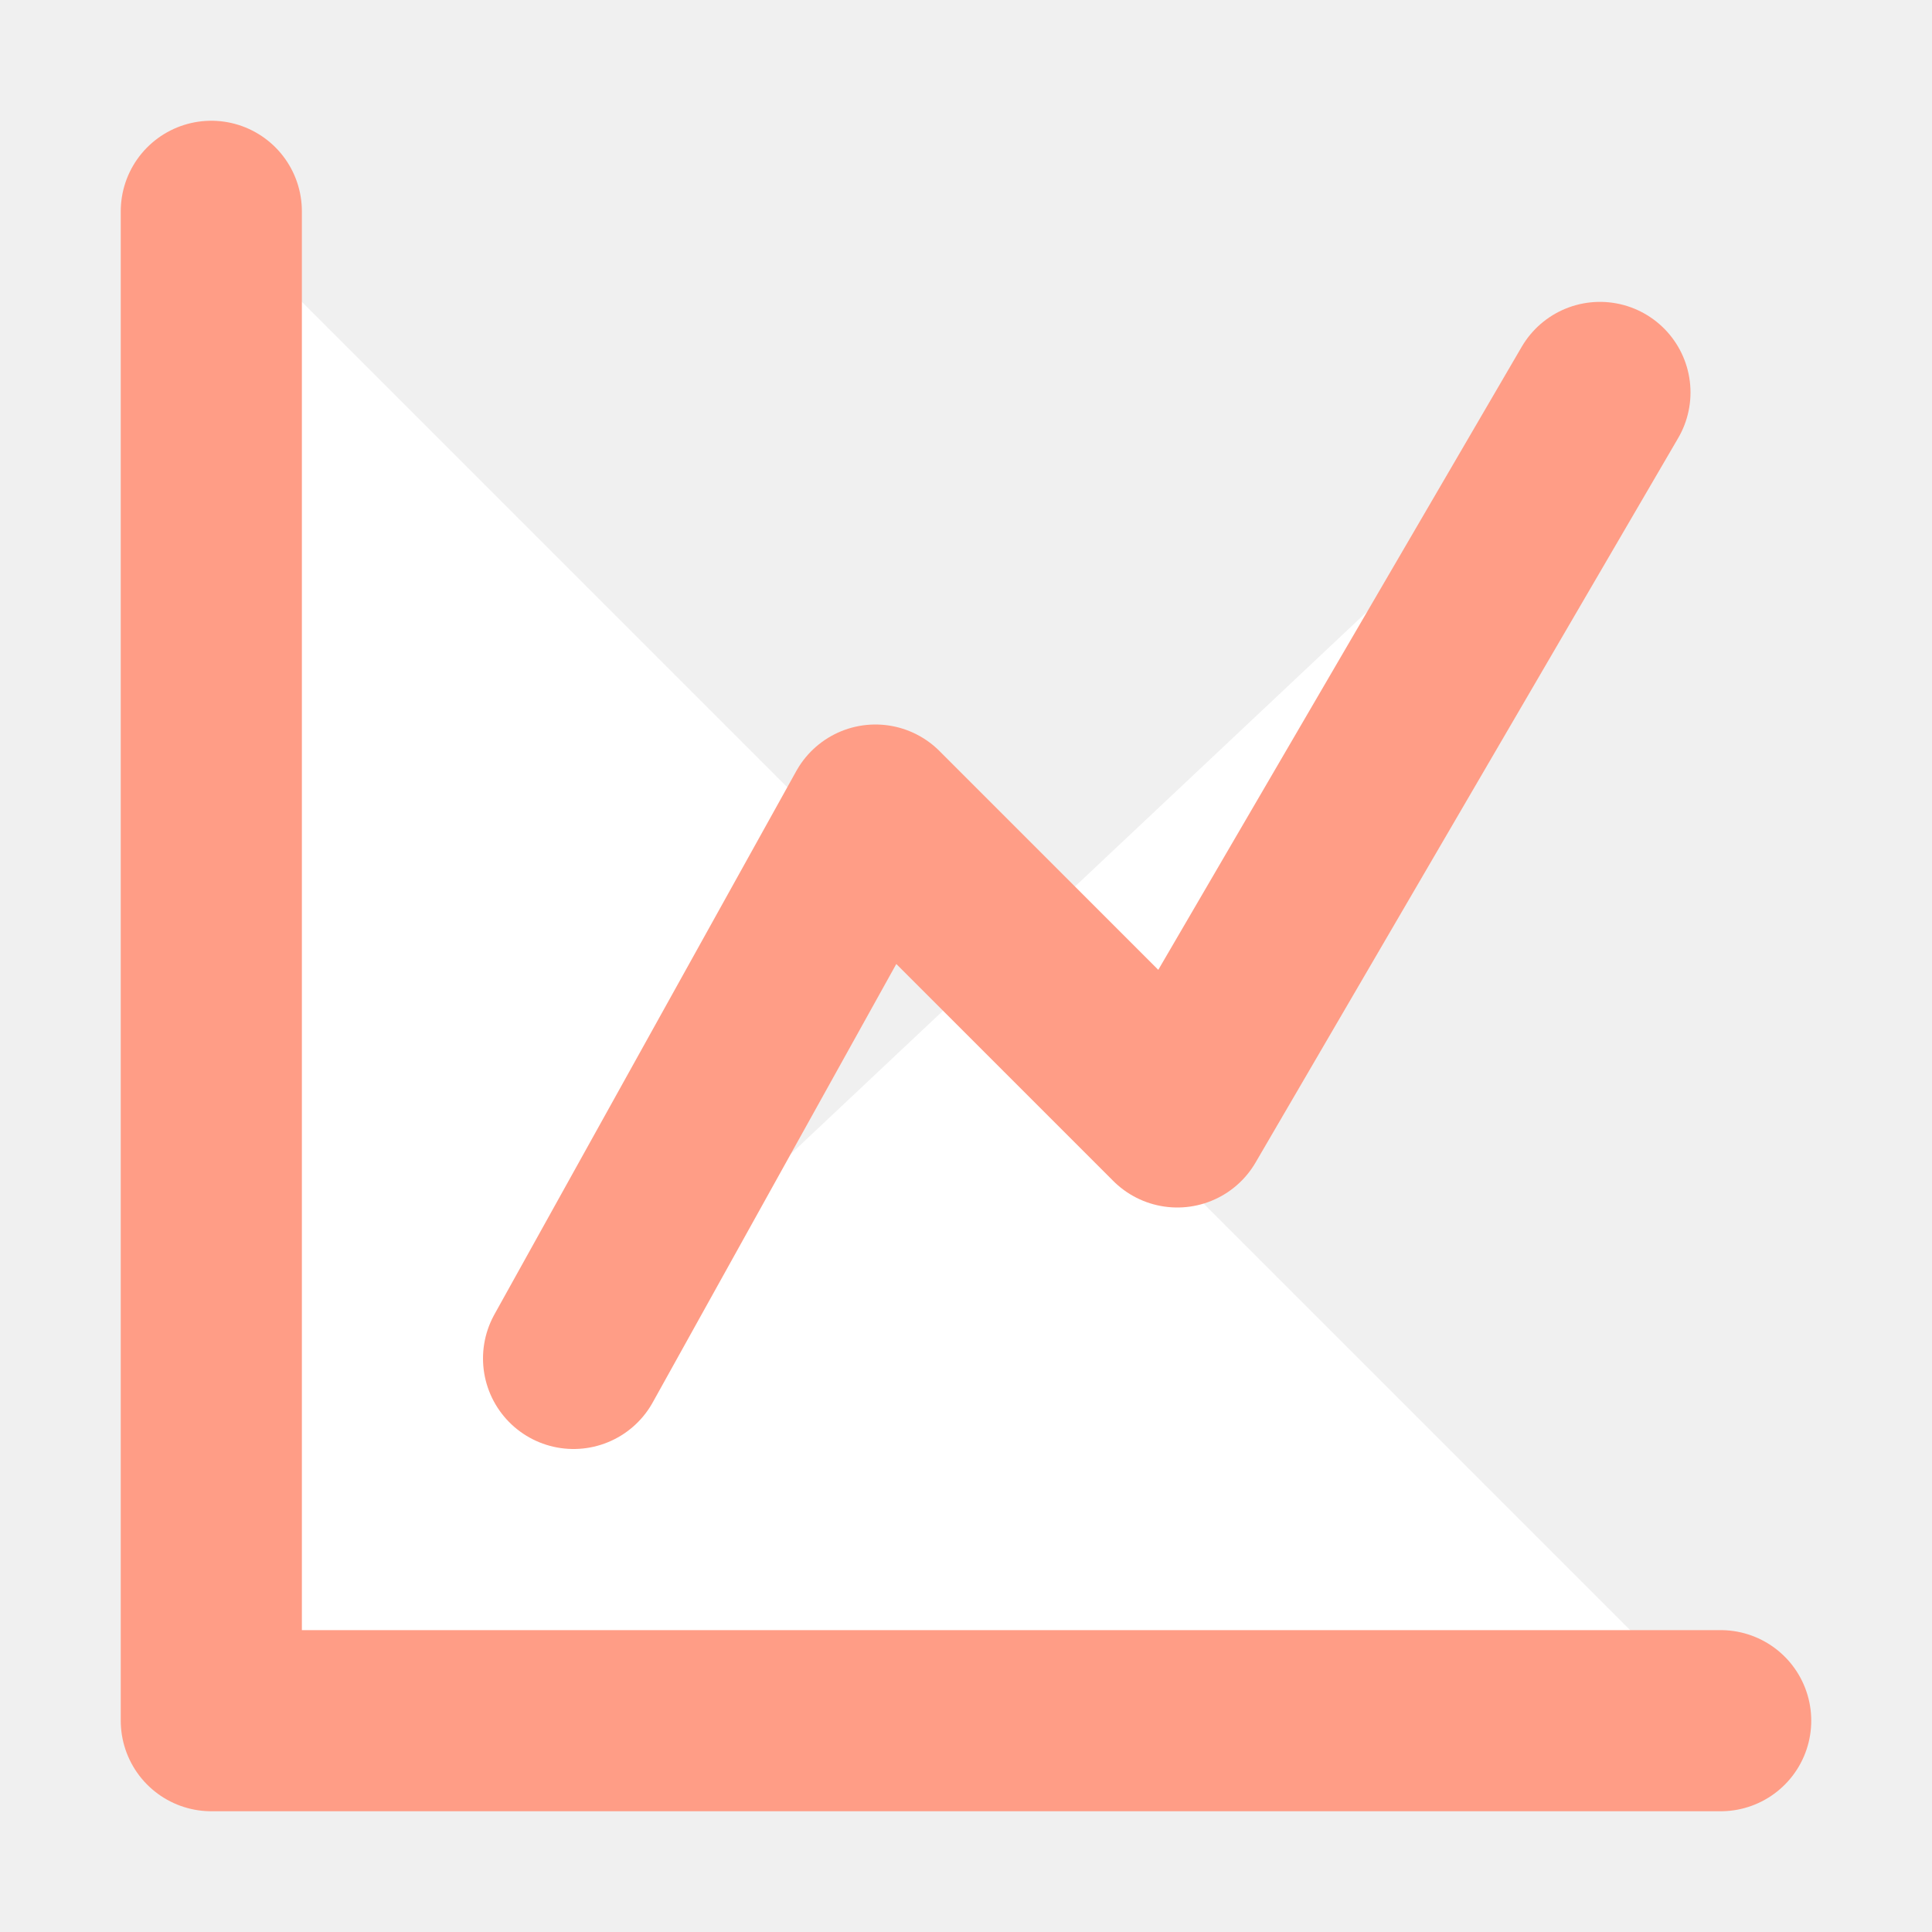
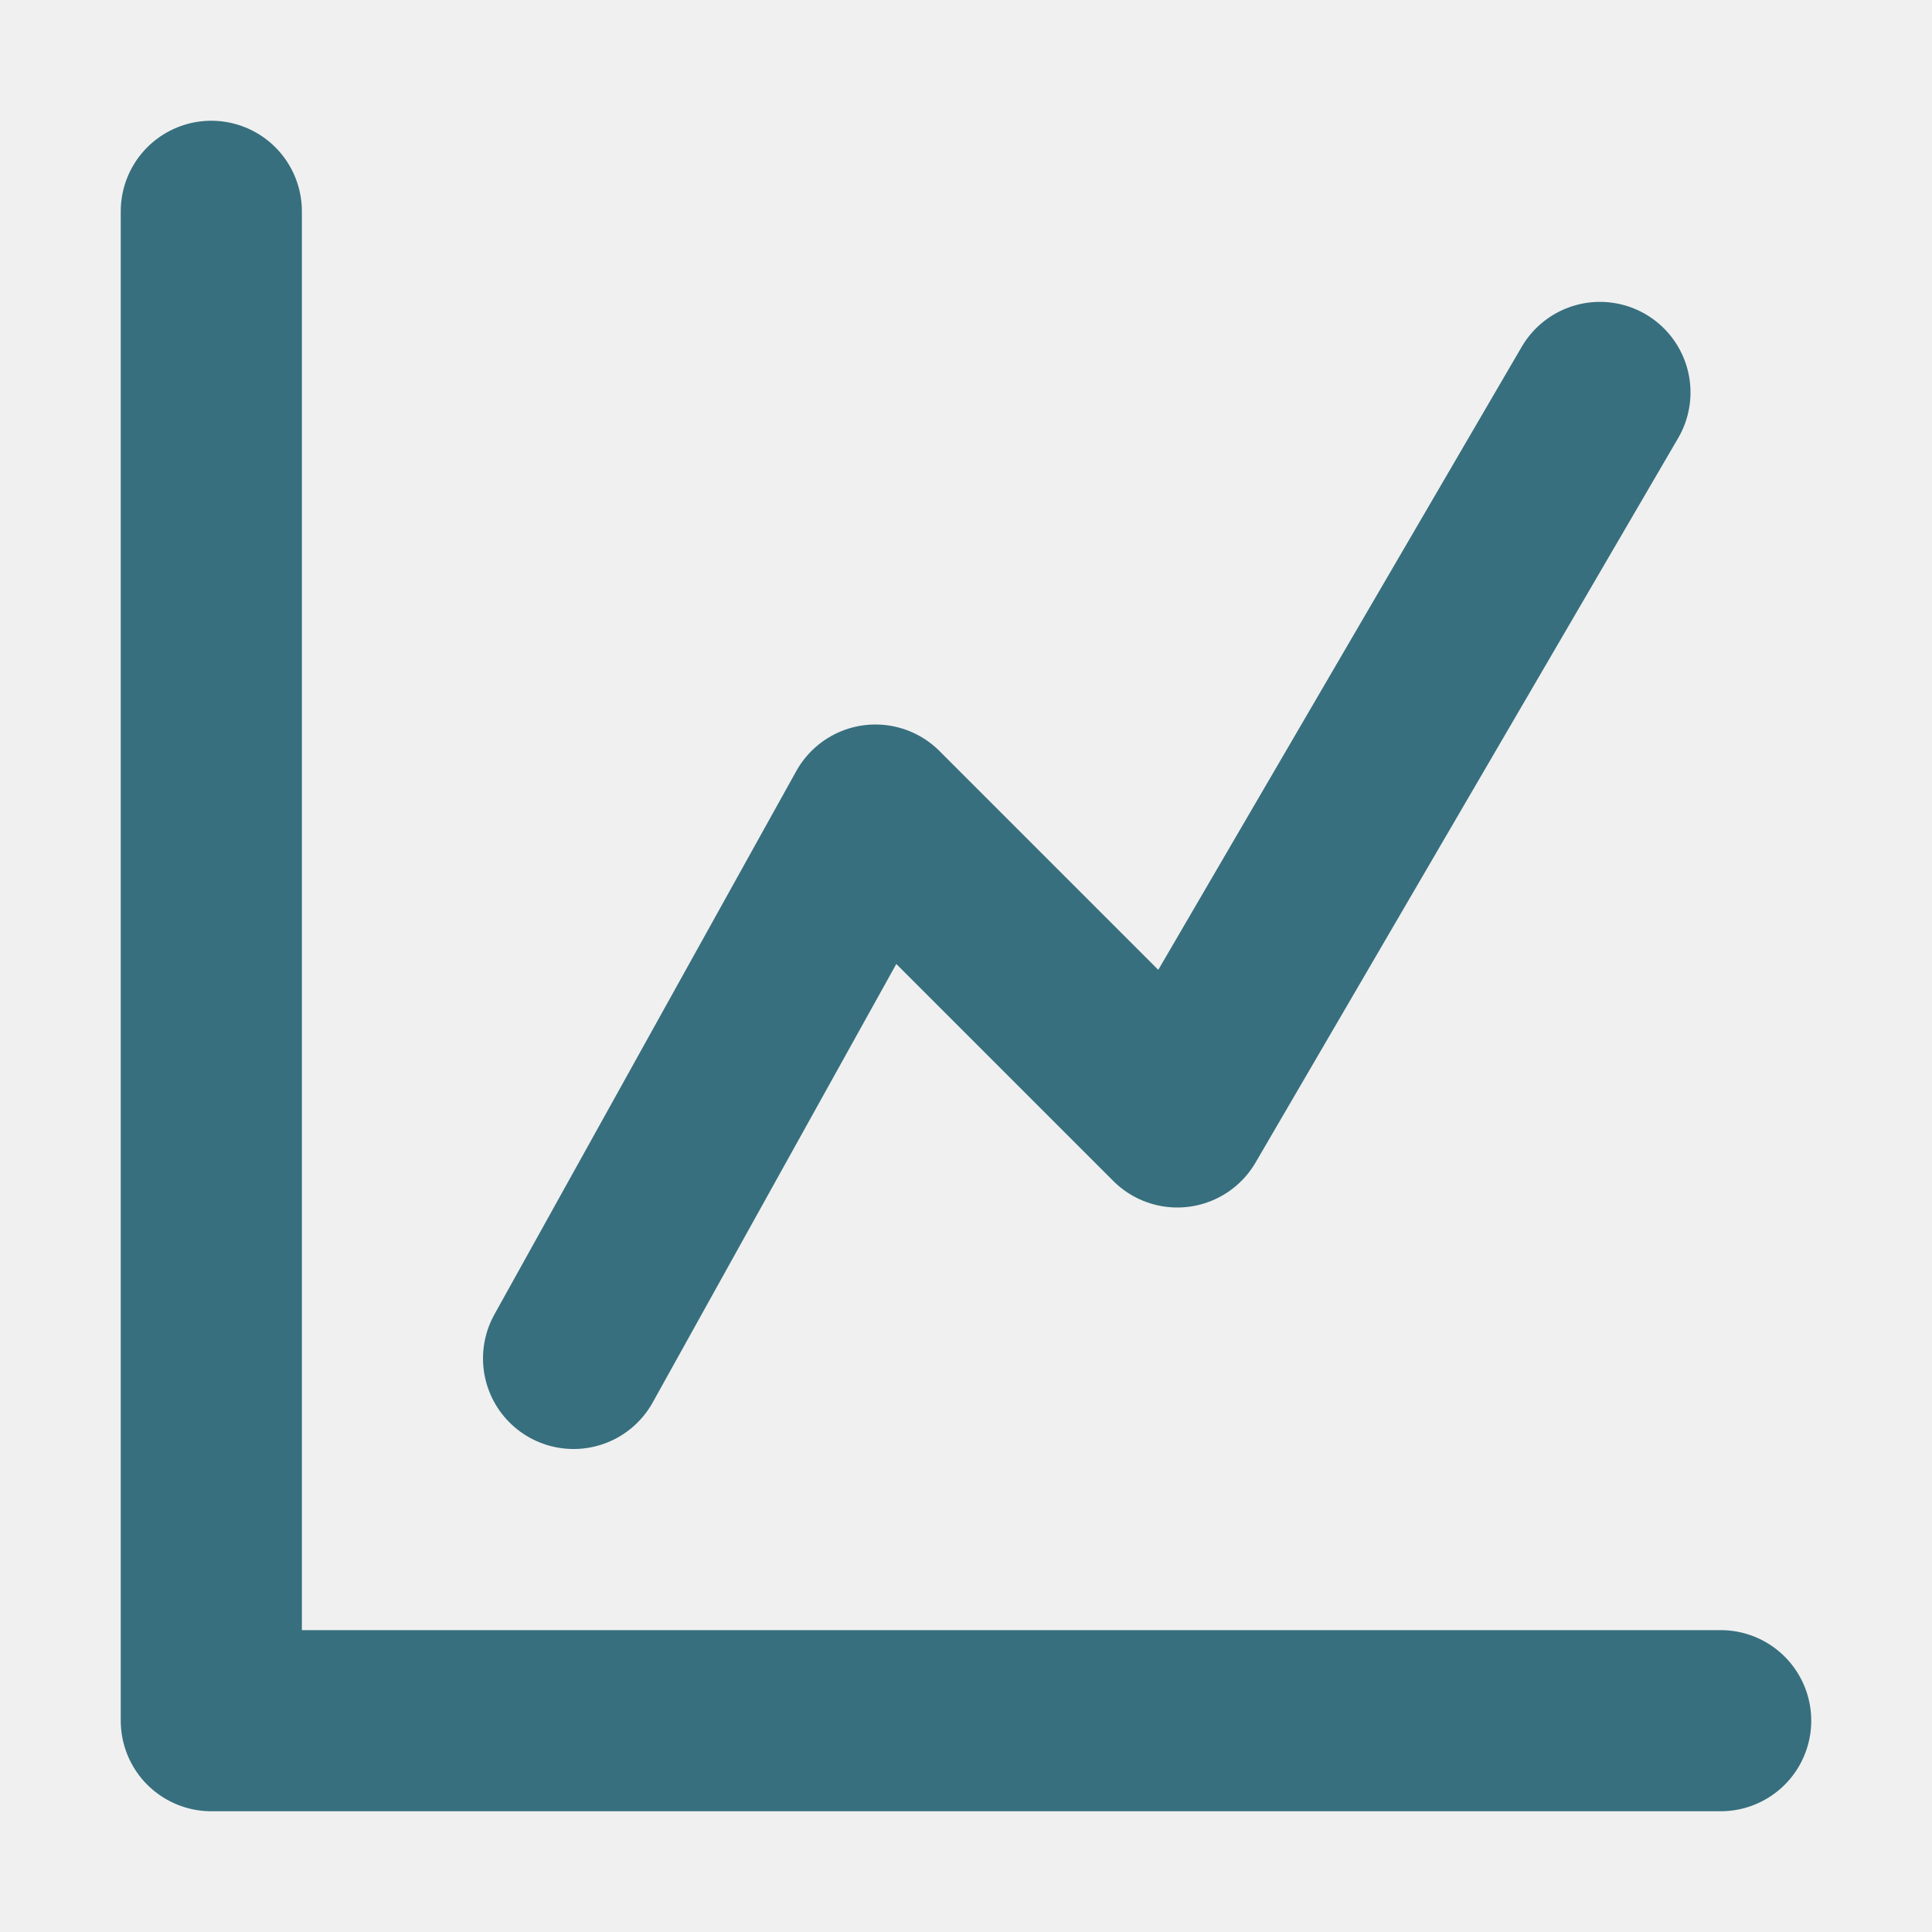
<svg xmlns="http://www.w3.org/2000/svg" width="1em" height="1em" viewBox="0 0 16 16">
-   <path fill="#FFFFFF" stroke="#FF9D86" stroke-linecap="round" stroke-linejoin="round" stroke-width="1.5" d="m4.75 11.25l2.5-4.5l2.5 2.5l3.5-6m-11.5-1.5v12.5h12.5" />
+   <path fill="none" stroke="#376F7E" stroke-linecap="round" stroke-linejoin="round" stroke-width="1.5" d="m4.75 11.25l2.5-4.5l2.5 2.5l3.5-6m-11.5-1.5v12.5h12.5" />
</svg>
